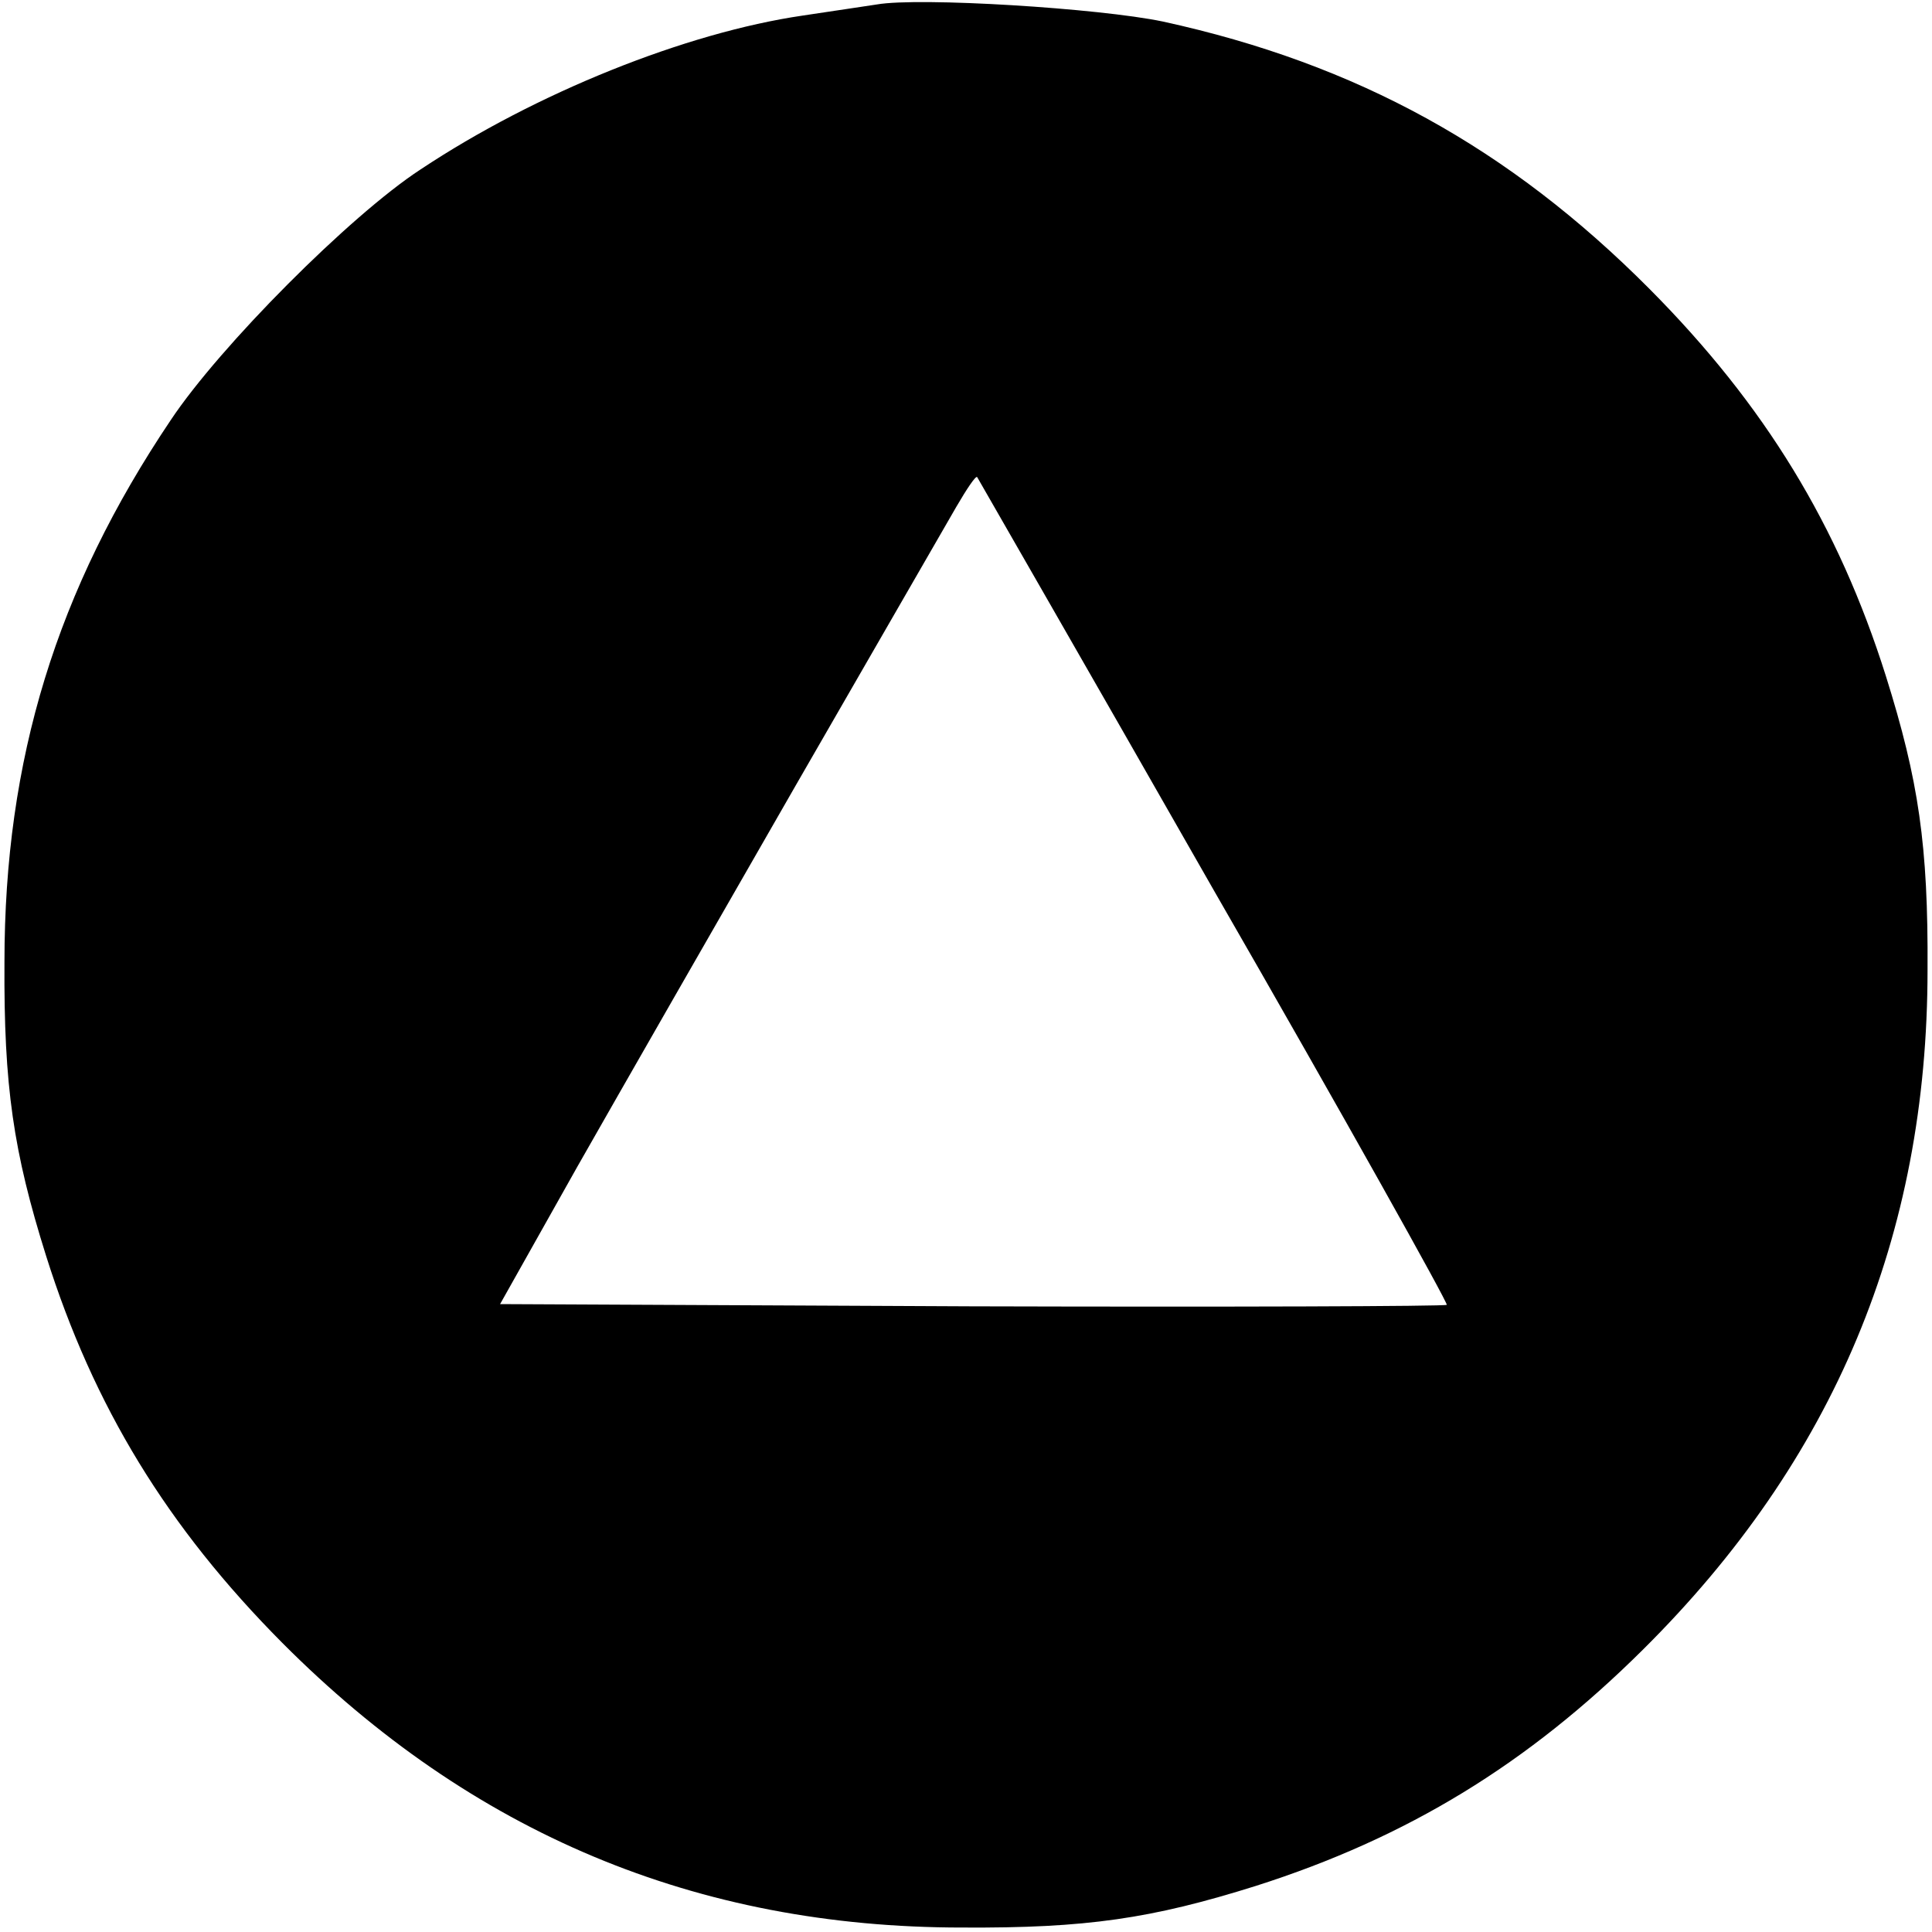
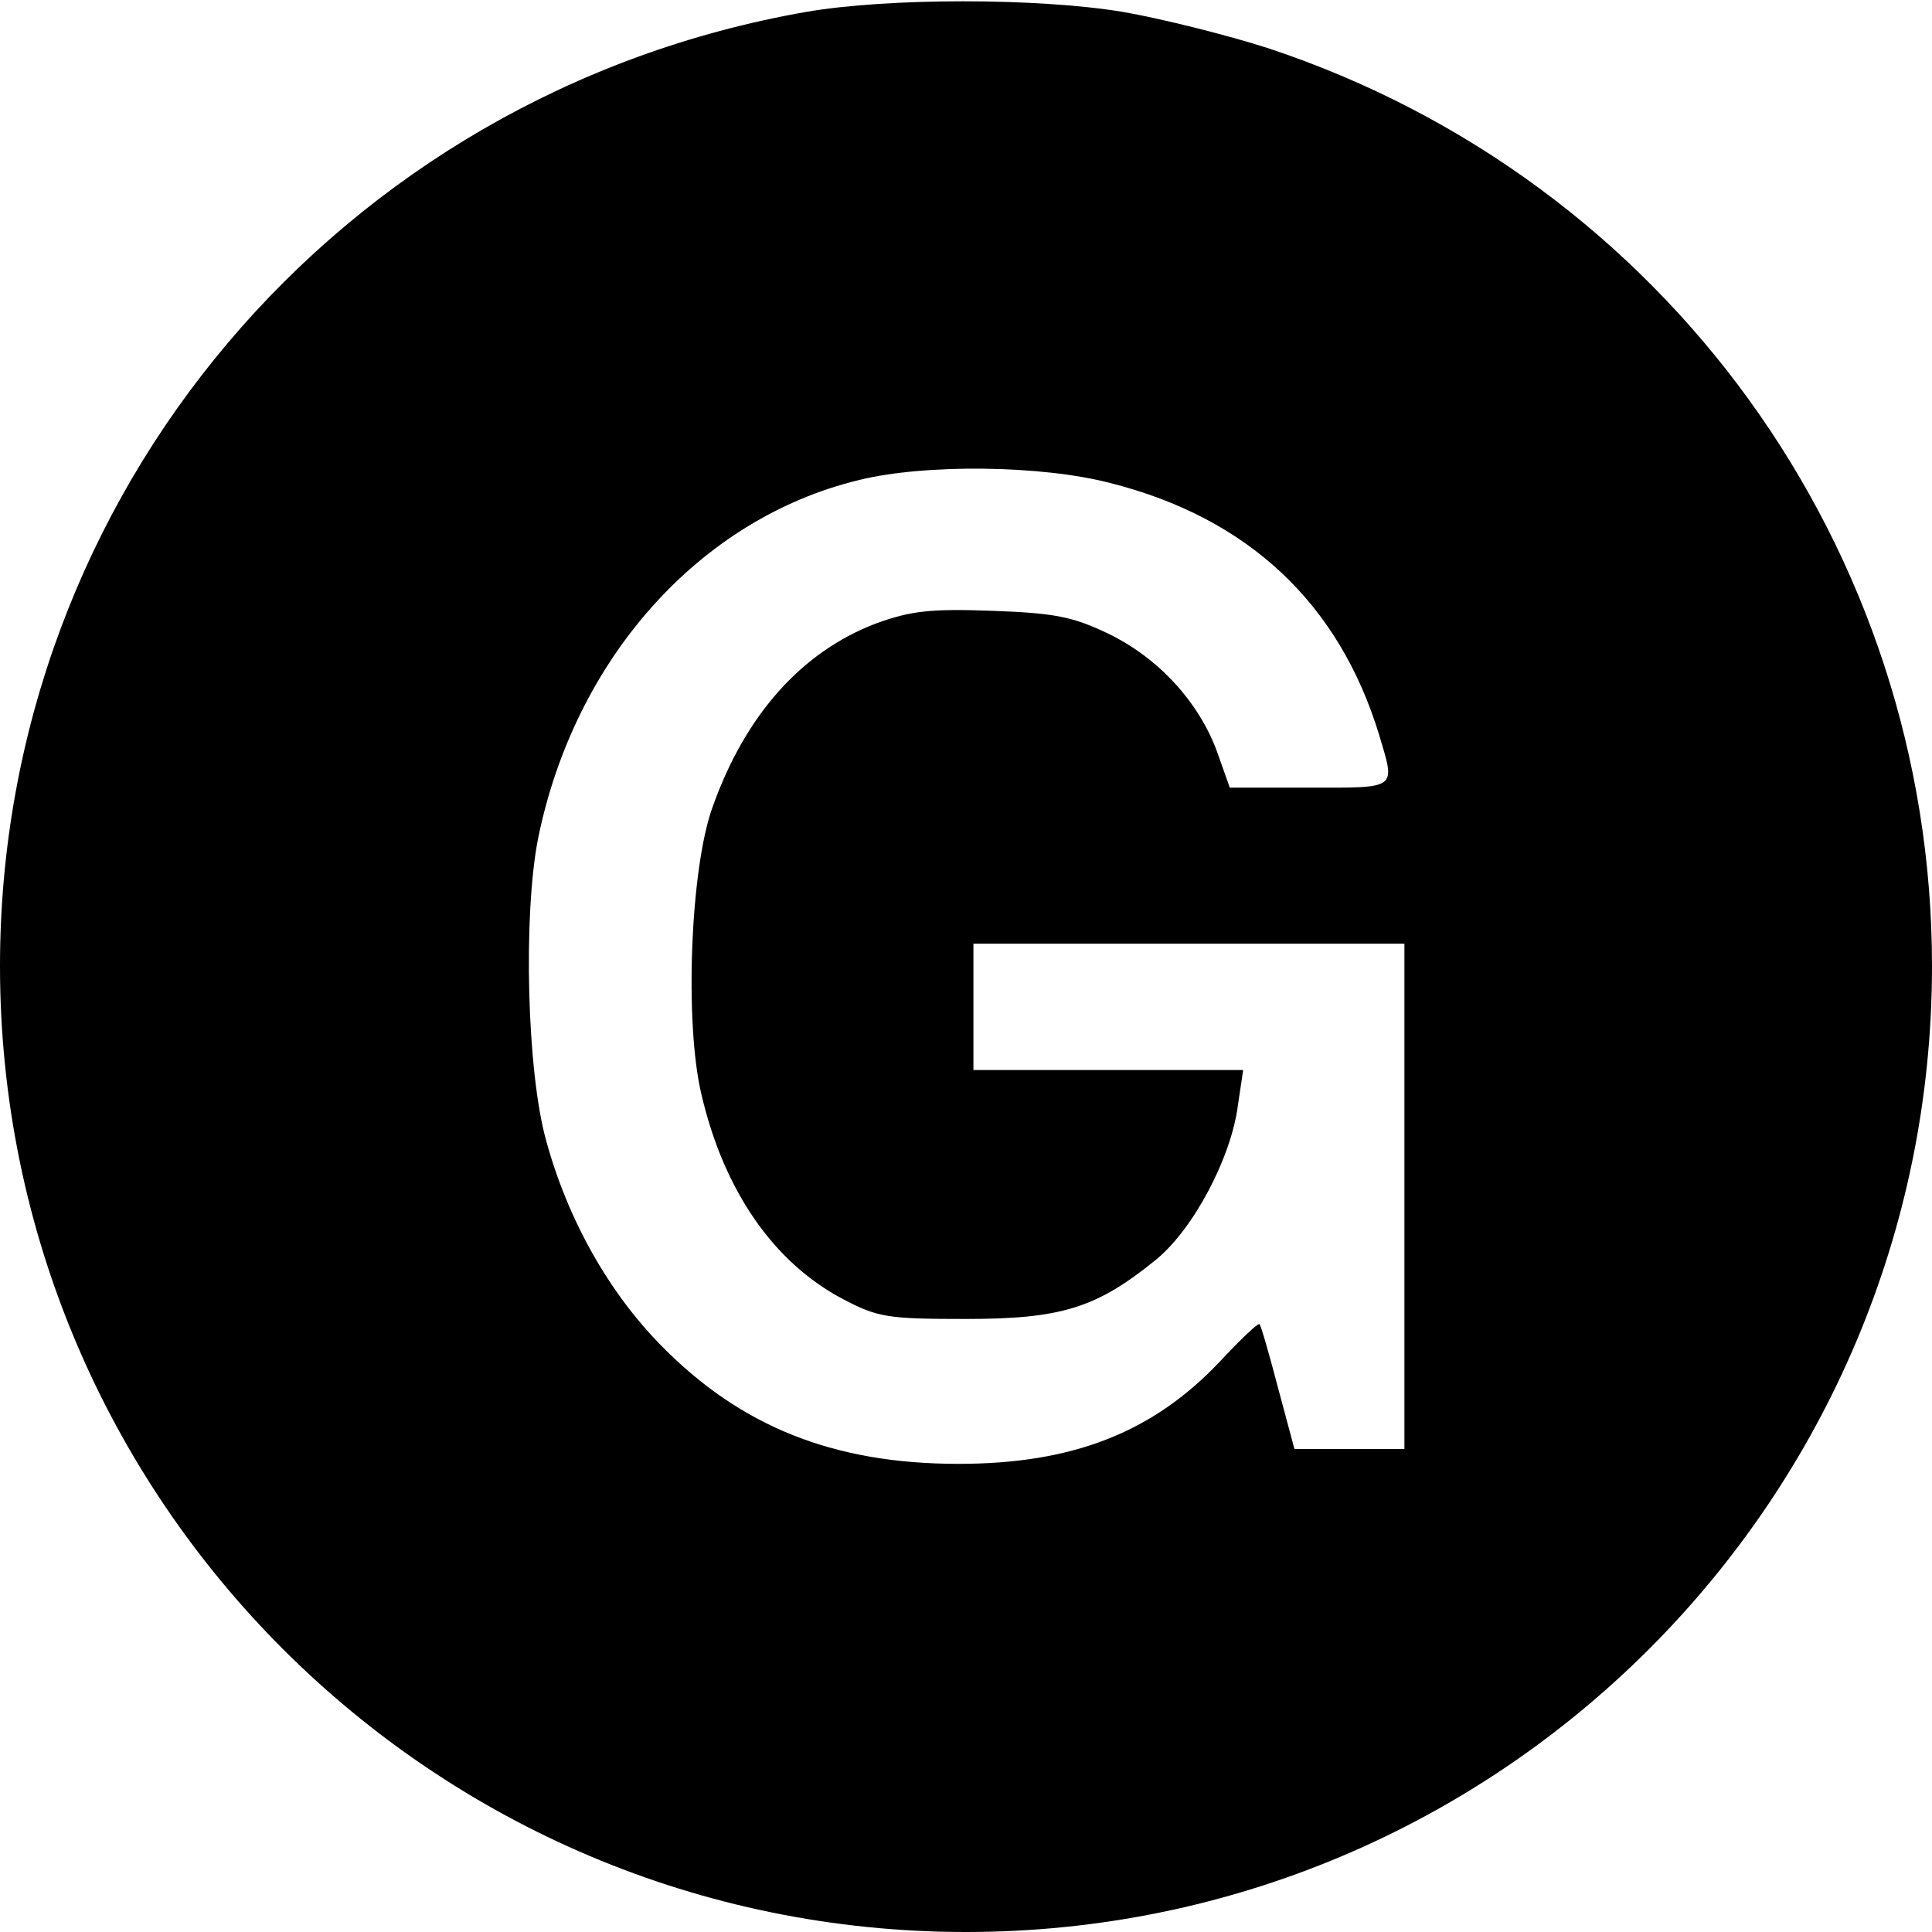
<svg xmlns="http://www.w3.org/2000/svg" version="1.0" width="260pt" height="260pt" viewBox="0 0 260 260" preserveAspectRatio="xMidYMid meet">
  <g transform="translate(0,260) scale(0.1,-0.1)" fill="#000000" stroke="none">
-     <path d="M1180 2594 c-14 -2 -59 -9 -100 -15 -157 -23 -359 -104 -514 -207 -95 -62 -270 -238 -336 -337 -154 -229 -224 -457 -224 -730 -1 -167 12 -255 56 -395 64 -203 163 -365 318 -521 255 -256 557 -383 915 -383 167 -1 255 12 395 56 204 65 366 164 521 318 257 255 383 556 383 915 1 167 -12 255 -56 395 -64 203 -163 365 -318 521 -189 190 -394 303 -655 360 -86 18 -328 33 -385 23z m454 -1193 c175 -304 315 -555 313 -557 -2 -2 -290 -3 -639 -2 l-635 3 104 185 c58 102 191 334 295 515 105 182 201 349 215 373 14 24 26 42 28 40 1 -2 145 -252 319 -557z" />
+     <path d="M1085 2584 c-629 -110 -1085 -650 -1085 -1284 0 -718 582 -1300 1300 -1300 718 0 1300 582 1300 1300 0 562 -359 1058 -893 1235 -56 18 -144 40 -196 49 -115 19 -316 19 -426 0z m409 -634 c186 -47 308 -162 362 -339 22 -74 26 -71 -94 -71 l-107 0 -17 48 c-24 66 -78 126 -146 159 -48 23 -72 28 -157 31 -83 3 -109 0 -156 -17 -100 -38 -176 -123 -220 -247 -30 -82 -38 -291 -15 -387 30 -129 97 -226 190 -275 47 -25 61 -27 166 -27 129 0 176 15 256 80 50 41 101 137 110 208 l7 47 -182 0 -181 0 0 85 0 85 290 0 290 0 0 -340 0 -340 -74 0 -74 0 -22 82 c-12 46 -23 84 -25 86 -2 2 -26 -21 -54 -51 -90 -95 -198 -137 -351 -137 -168 0 -293 50 -400 159 -71 72 -126 170 -155 276 -26 93 -31 303 -11 406 49 242 217 431 432 483 89 22 246 20 338 -4z" />
  </g>
</svg>
